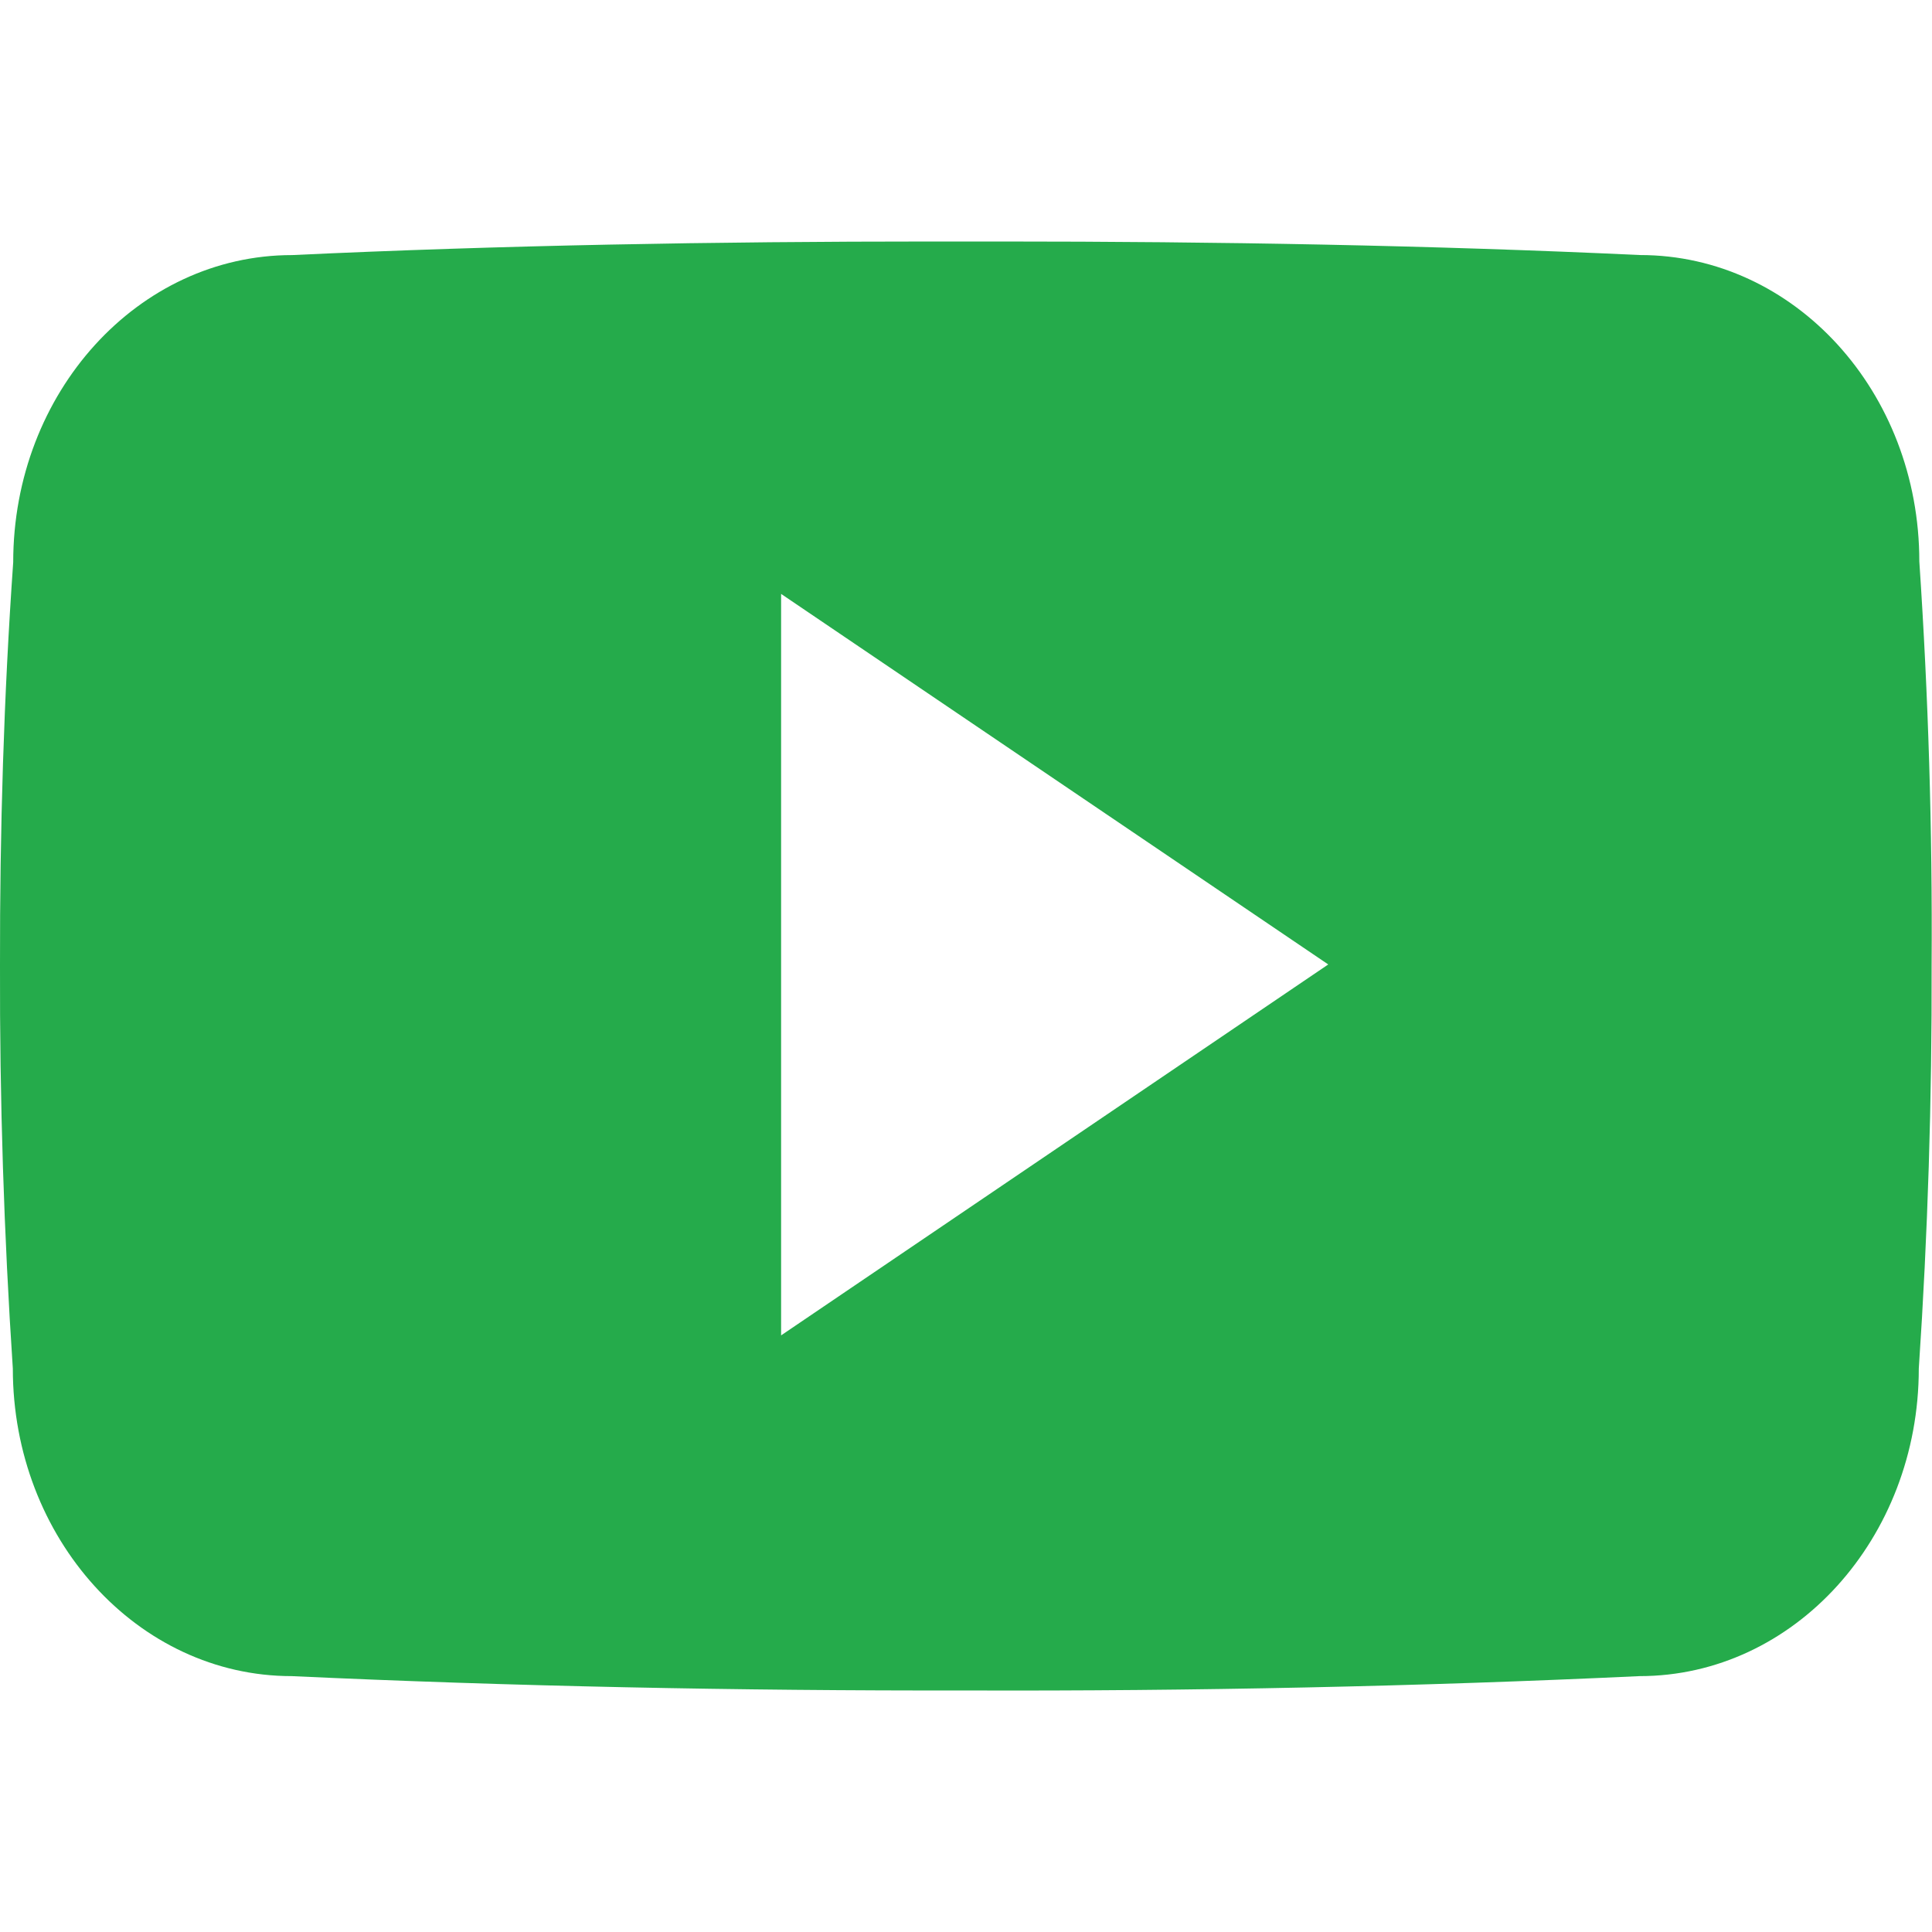
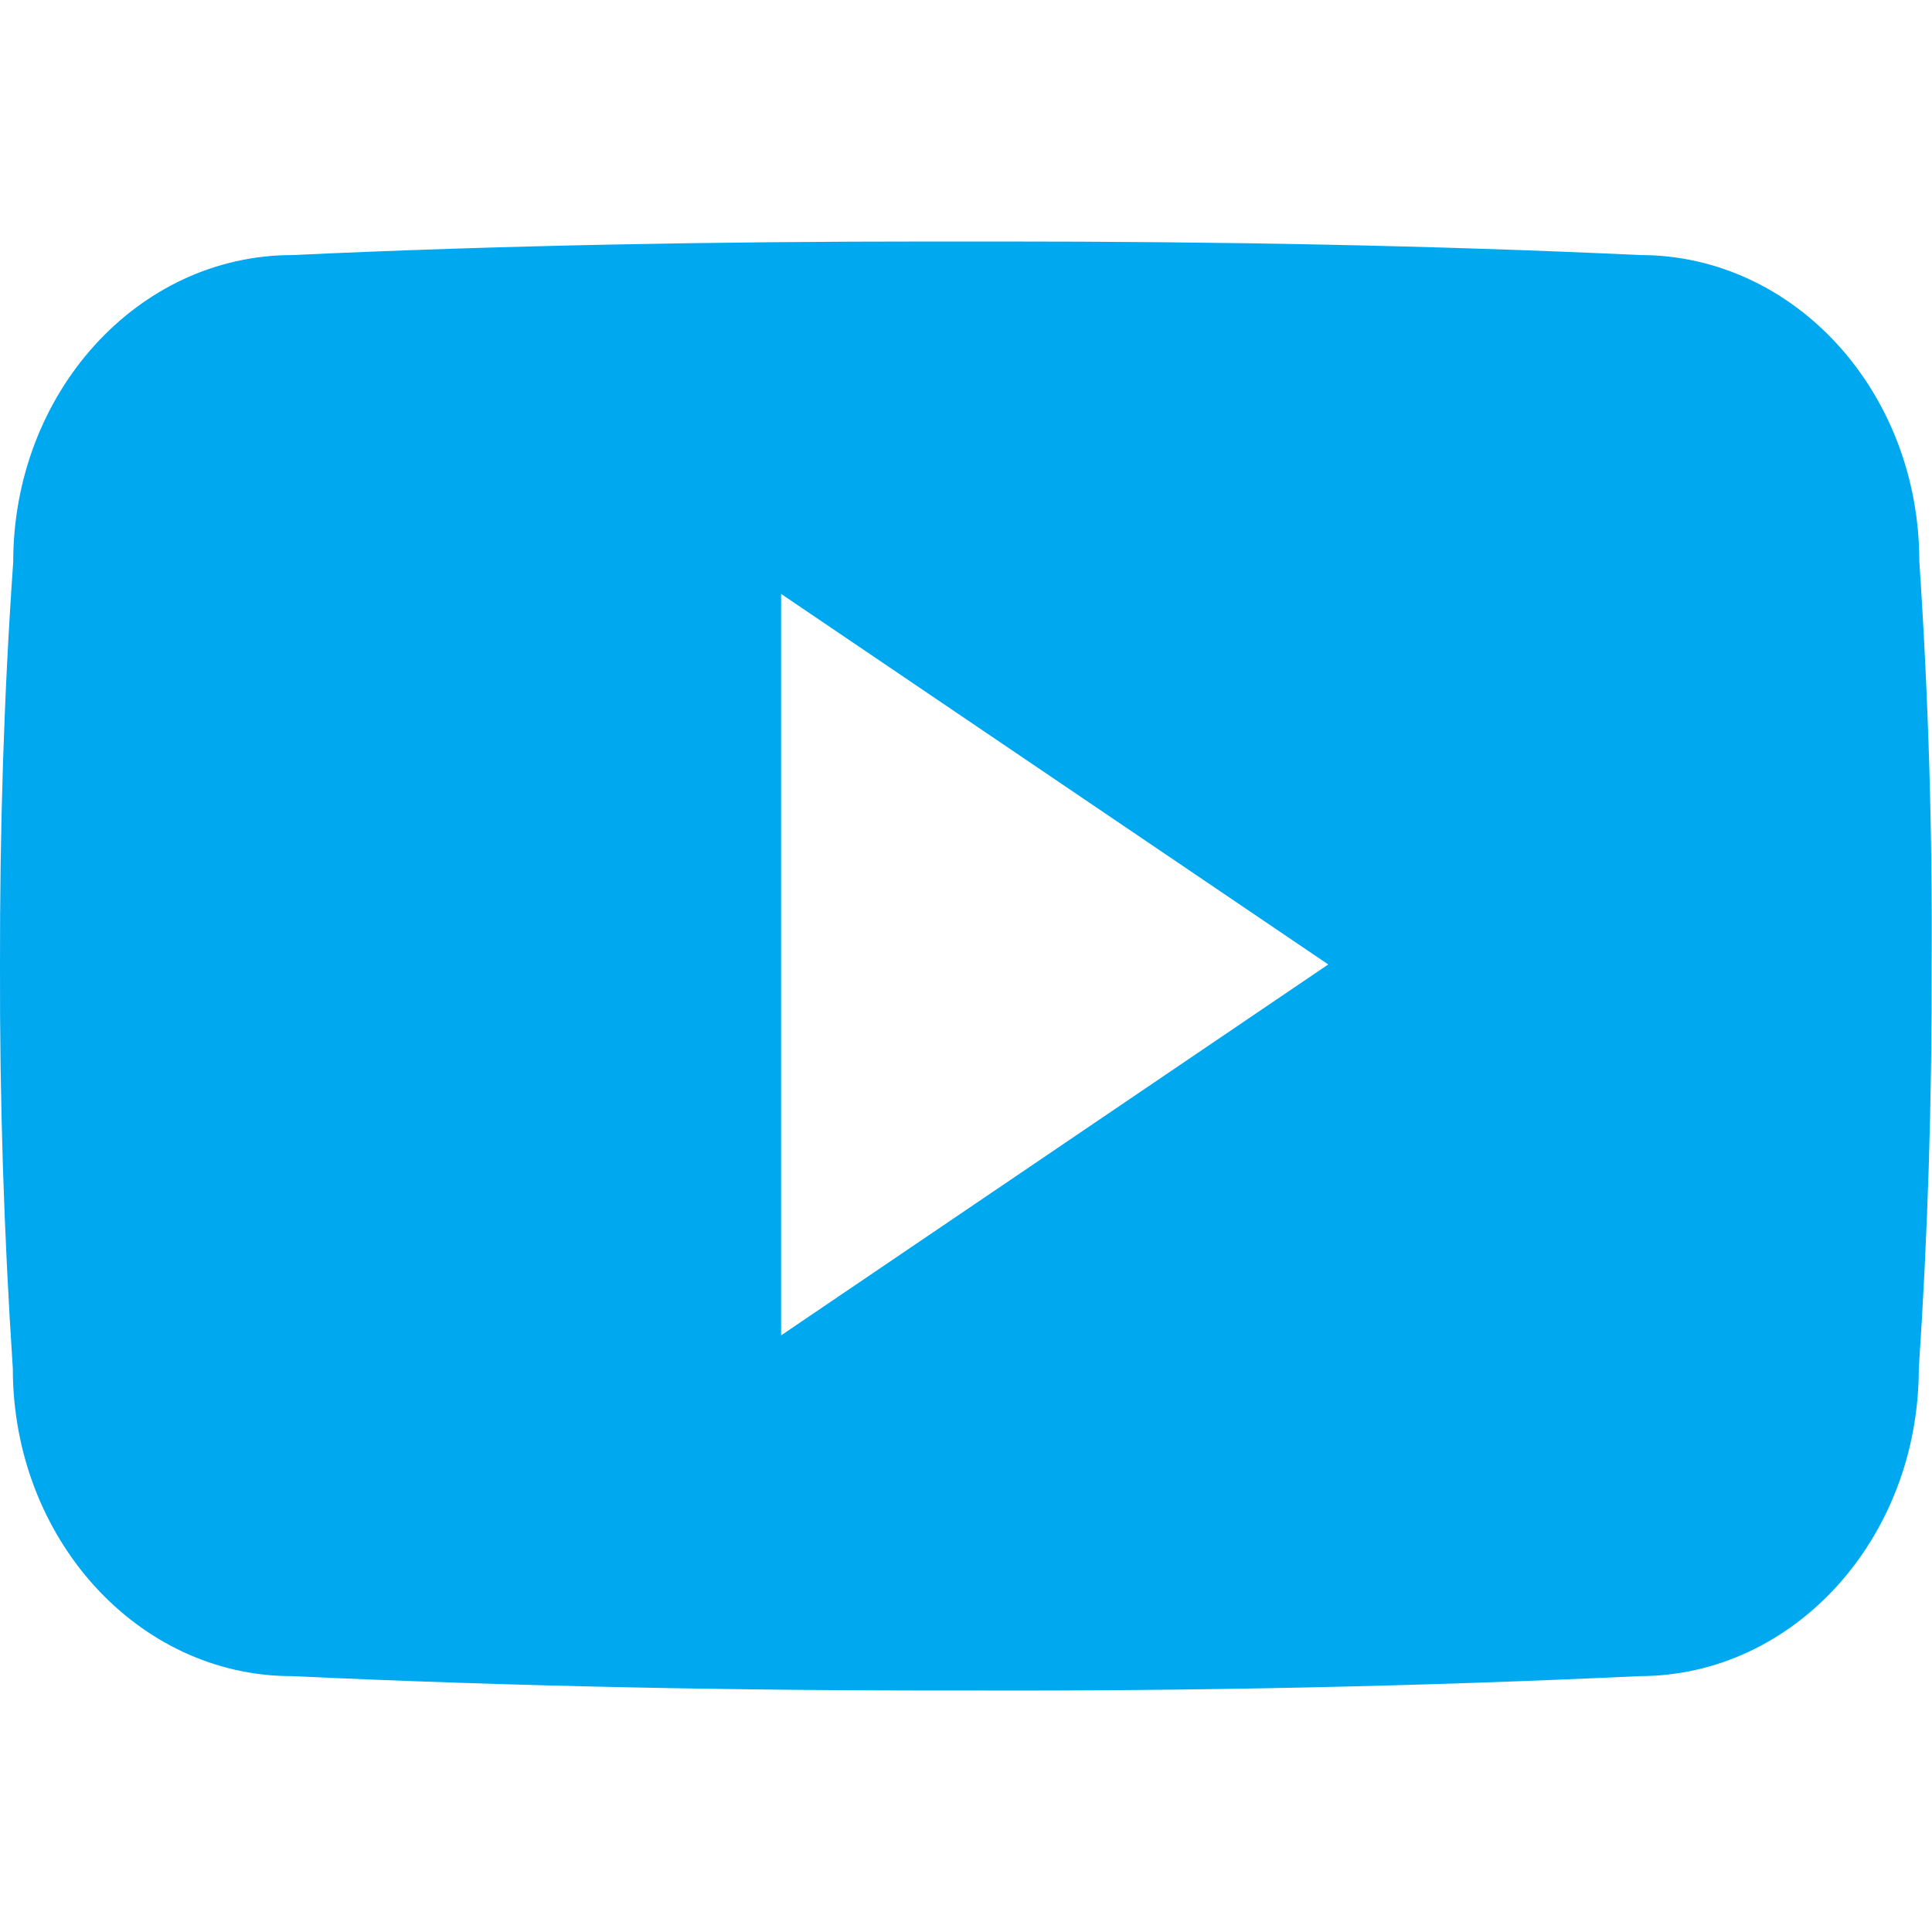
<svg xmlns="http://www.w3.org/2000/svg" viewBox="0 0 512 512">
-   <path d="M508.64 148.79c0-45-33.1-81.2-74-81.2C379.24 65 322.74 64 265 64h-18c-57.6 0-114.2 1-169.6 3.6C36.6 67.6 3.5 104 3.5 149C1 184.59-.06 220.19 0 255.79q-.15 53.4 3.4 106.9c0 45 33.1 81.5 73.9 81.5c58.2 2.7 117.9 3.9 178.6 3.8q91.2.3 178.6-3.8c40.9 0 74-36.5 74-81.5c2.4-35.7 3.5-71.3 3.4-107q.34-53.4-3.26-106.9zM207 353.89v-196.5l145 98.2z" fill="#25ab4b" />
+   <path d="M508.64 148.79c0-45-33.1-81.2-74-81.2C379.24 65 322.74 64 265 64h-18c-57.6 0-114.2 1-169.6 3.6C36.6 67.6 3.5 104 3.5 149C1 184.59-.06 220.19 0 255.79q-.15 53.4 3.4 106.9c0 45 33.1 81.5 73.9 81.5c58.2 2.7 117.9 3.9 178.6 3.8q91.2.3 178.6-3.8c40.9 0 74-36.5 74-81.5c2.4-35.7 3.5-71.3 3.4-107q.34-53.4-3.26-106.9zM207 353.89v-196.5l145 98.2z" fill="#00a8f0" />
</svg>
